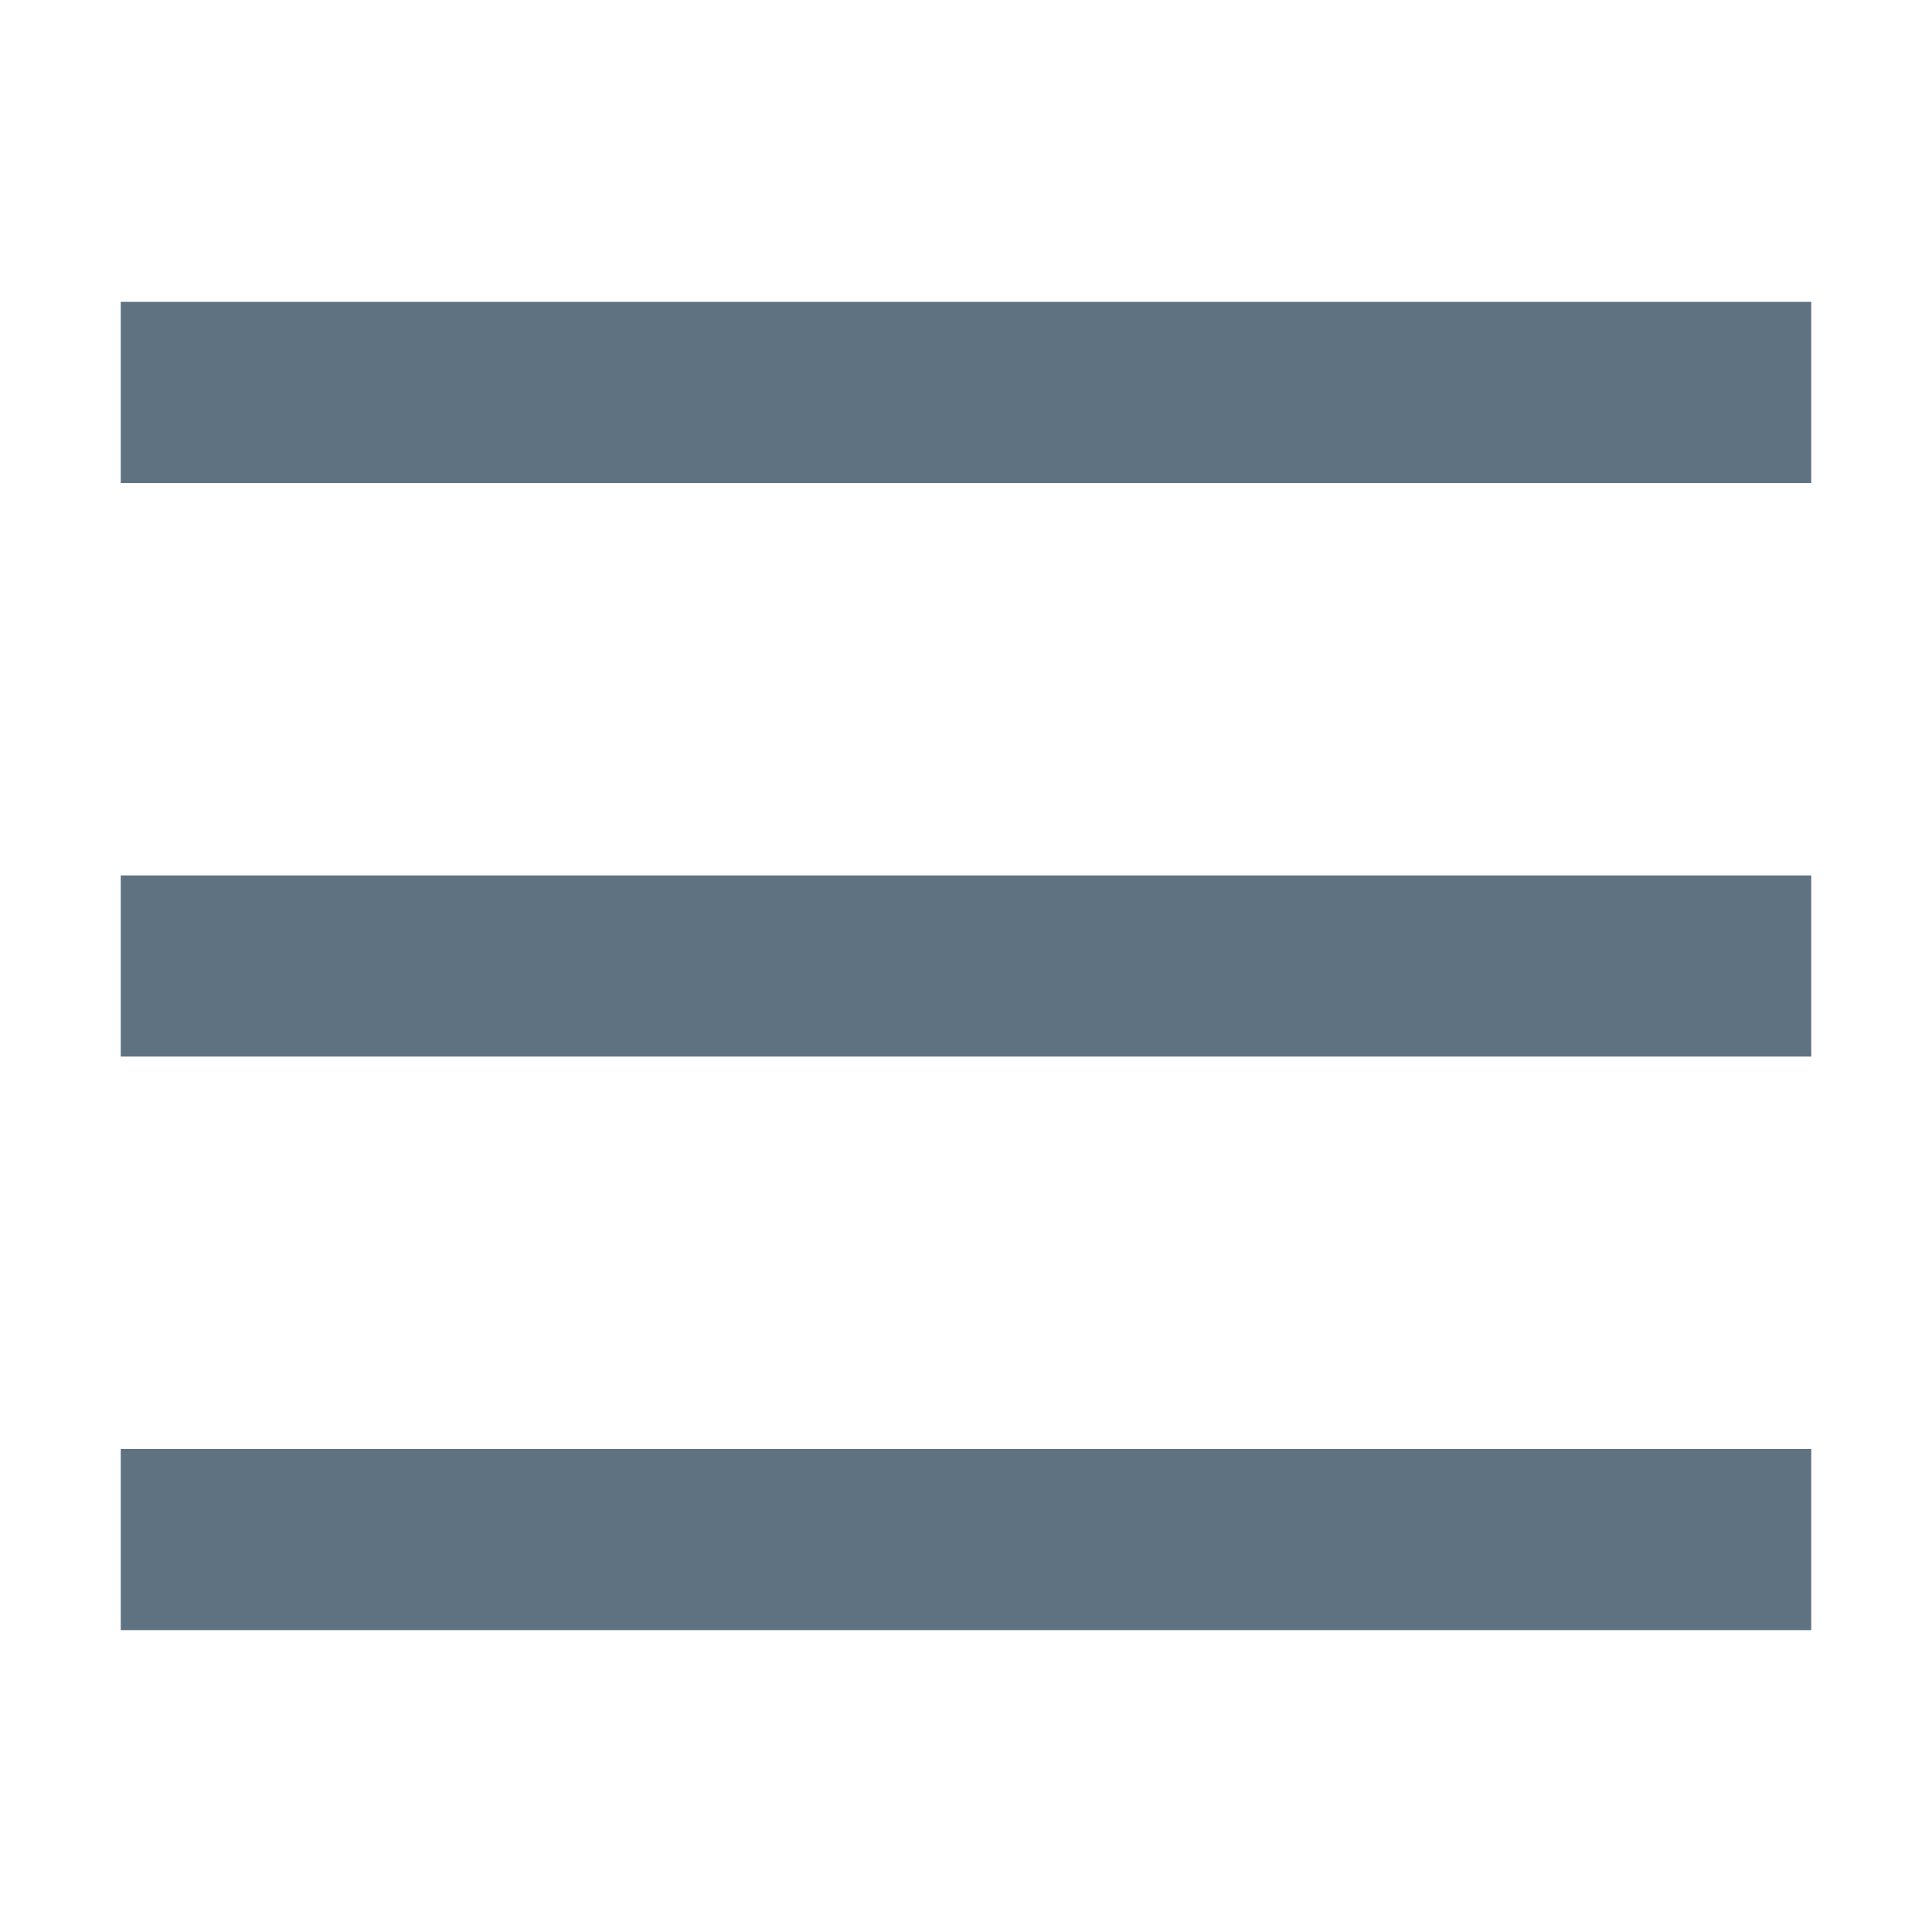
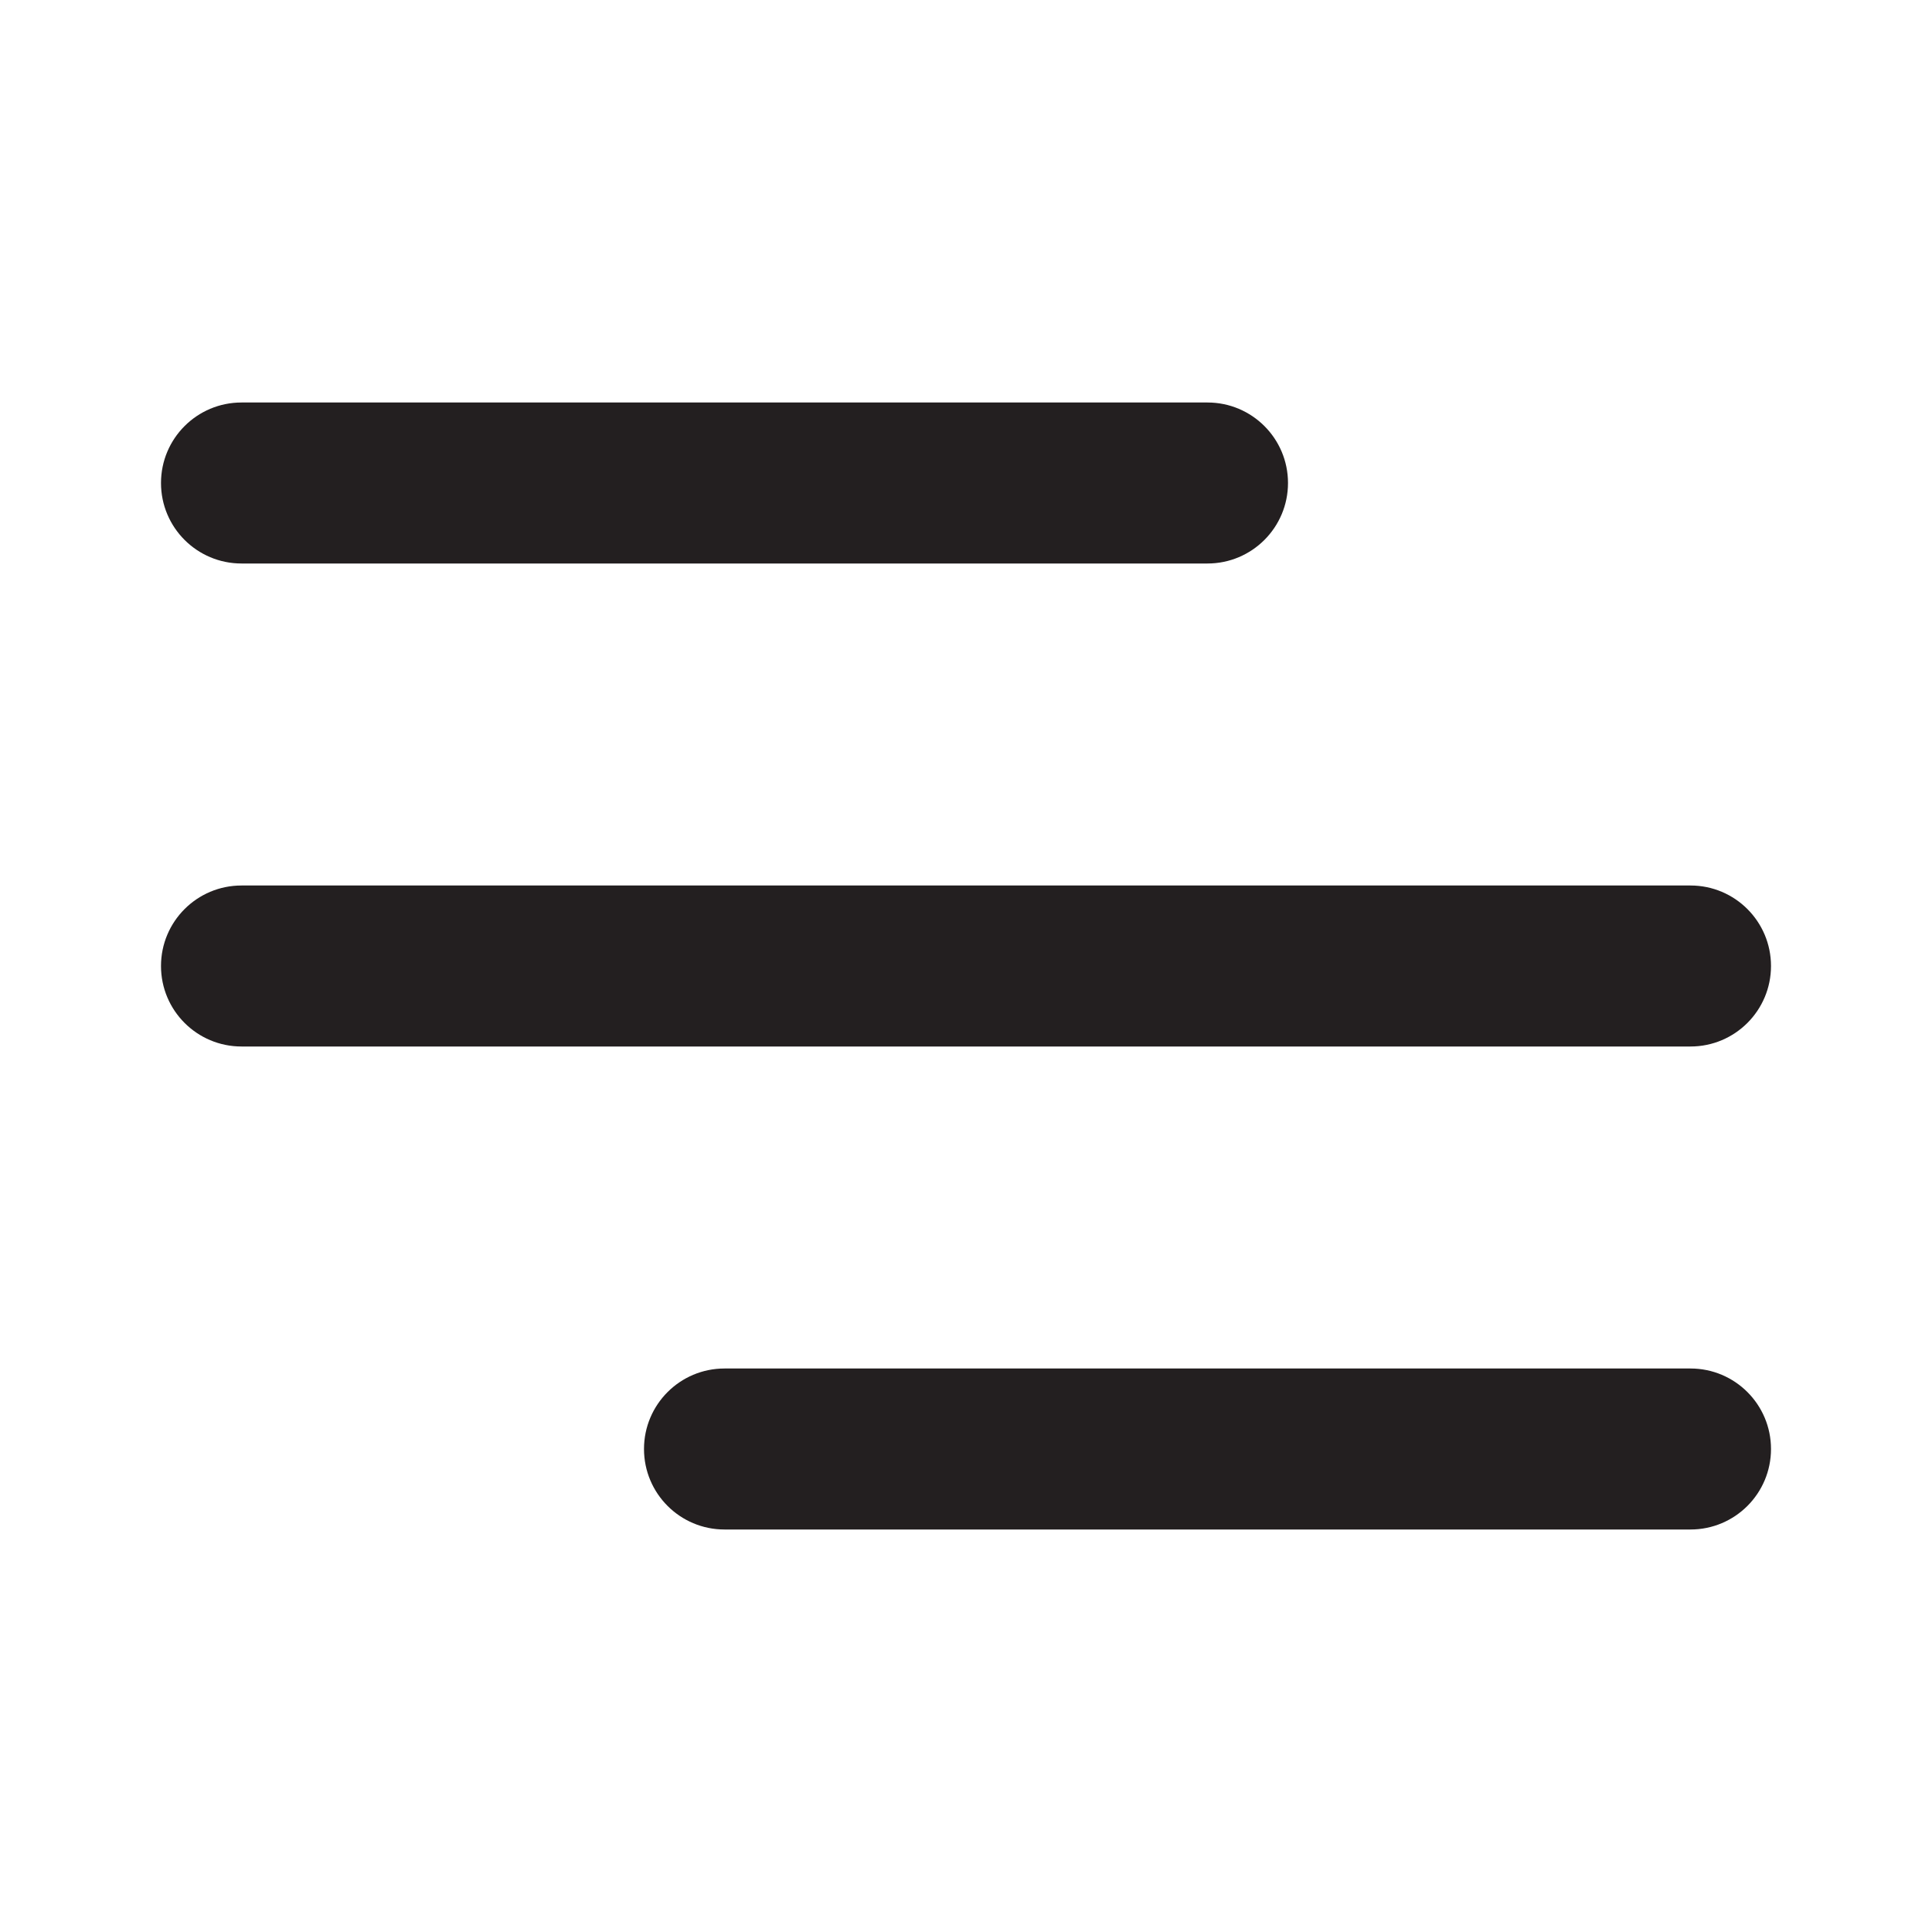
- <svg xmlns="http://www.w3.org/2000/svg" width="16" height="16" viewBox="0 0 16 16" fill="none">
-   <g id="menuIcon">
-     <path id="Path" fill-rule="evenodd" clip-rule="evenodd" d="M15 4H1V2.5H15V4ZM15 8.75H1V7.25H15V8.75ZM15 13.5H1V12H15V13.5Z" fill="#5F7281" />
-   </g>
+ <svg xmlns="http://www.w3.org/2000/svg" width="20" height="20" viewBox="0 0 0.6 0.6" class="icon glyph">
+   <path d="M.525.475h-.3a.025.025 0 0 1 0-.05h.3a.025.025 0 0 1 0 .05m0-.15h-.45a.025.025 0 0 1 0-.05h.45a.025.025 0 0 1 0 .05m-.15-.15h-.3a.025.025 0 0 1 0-.05h.3a.025.025 0 0 1 0 .05" style="fill:#231f20" />
</svg>
